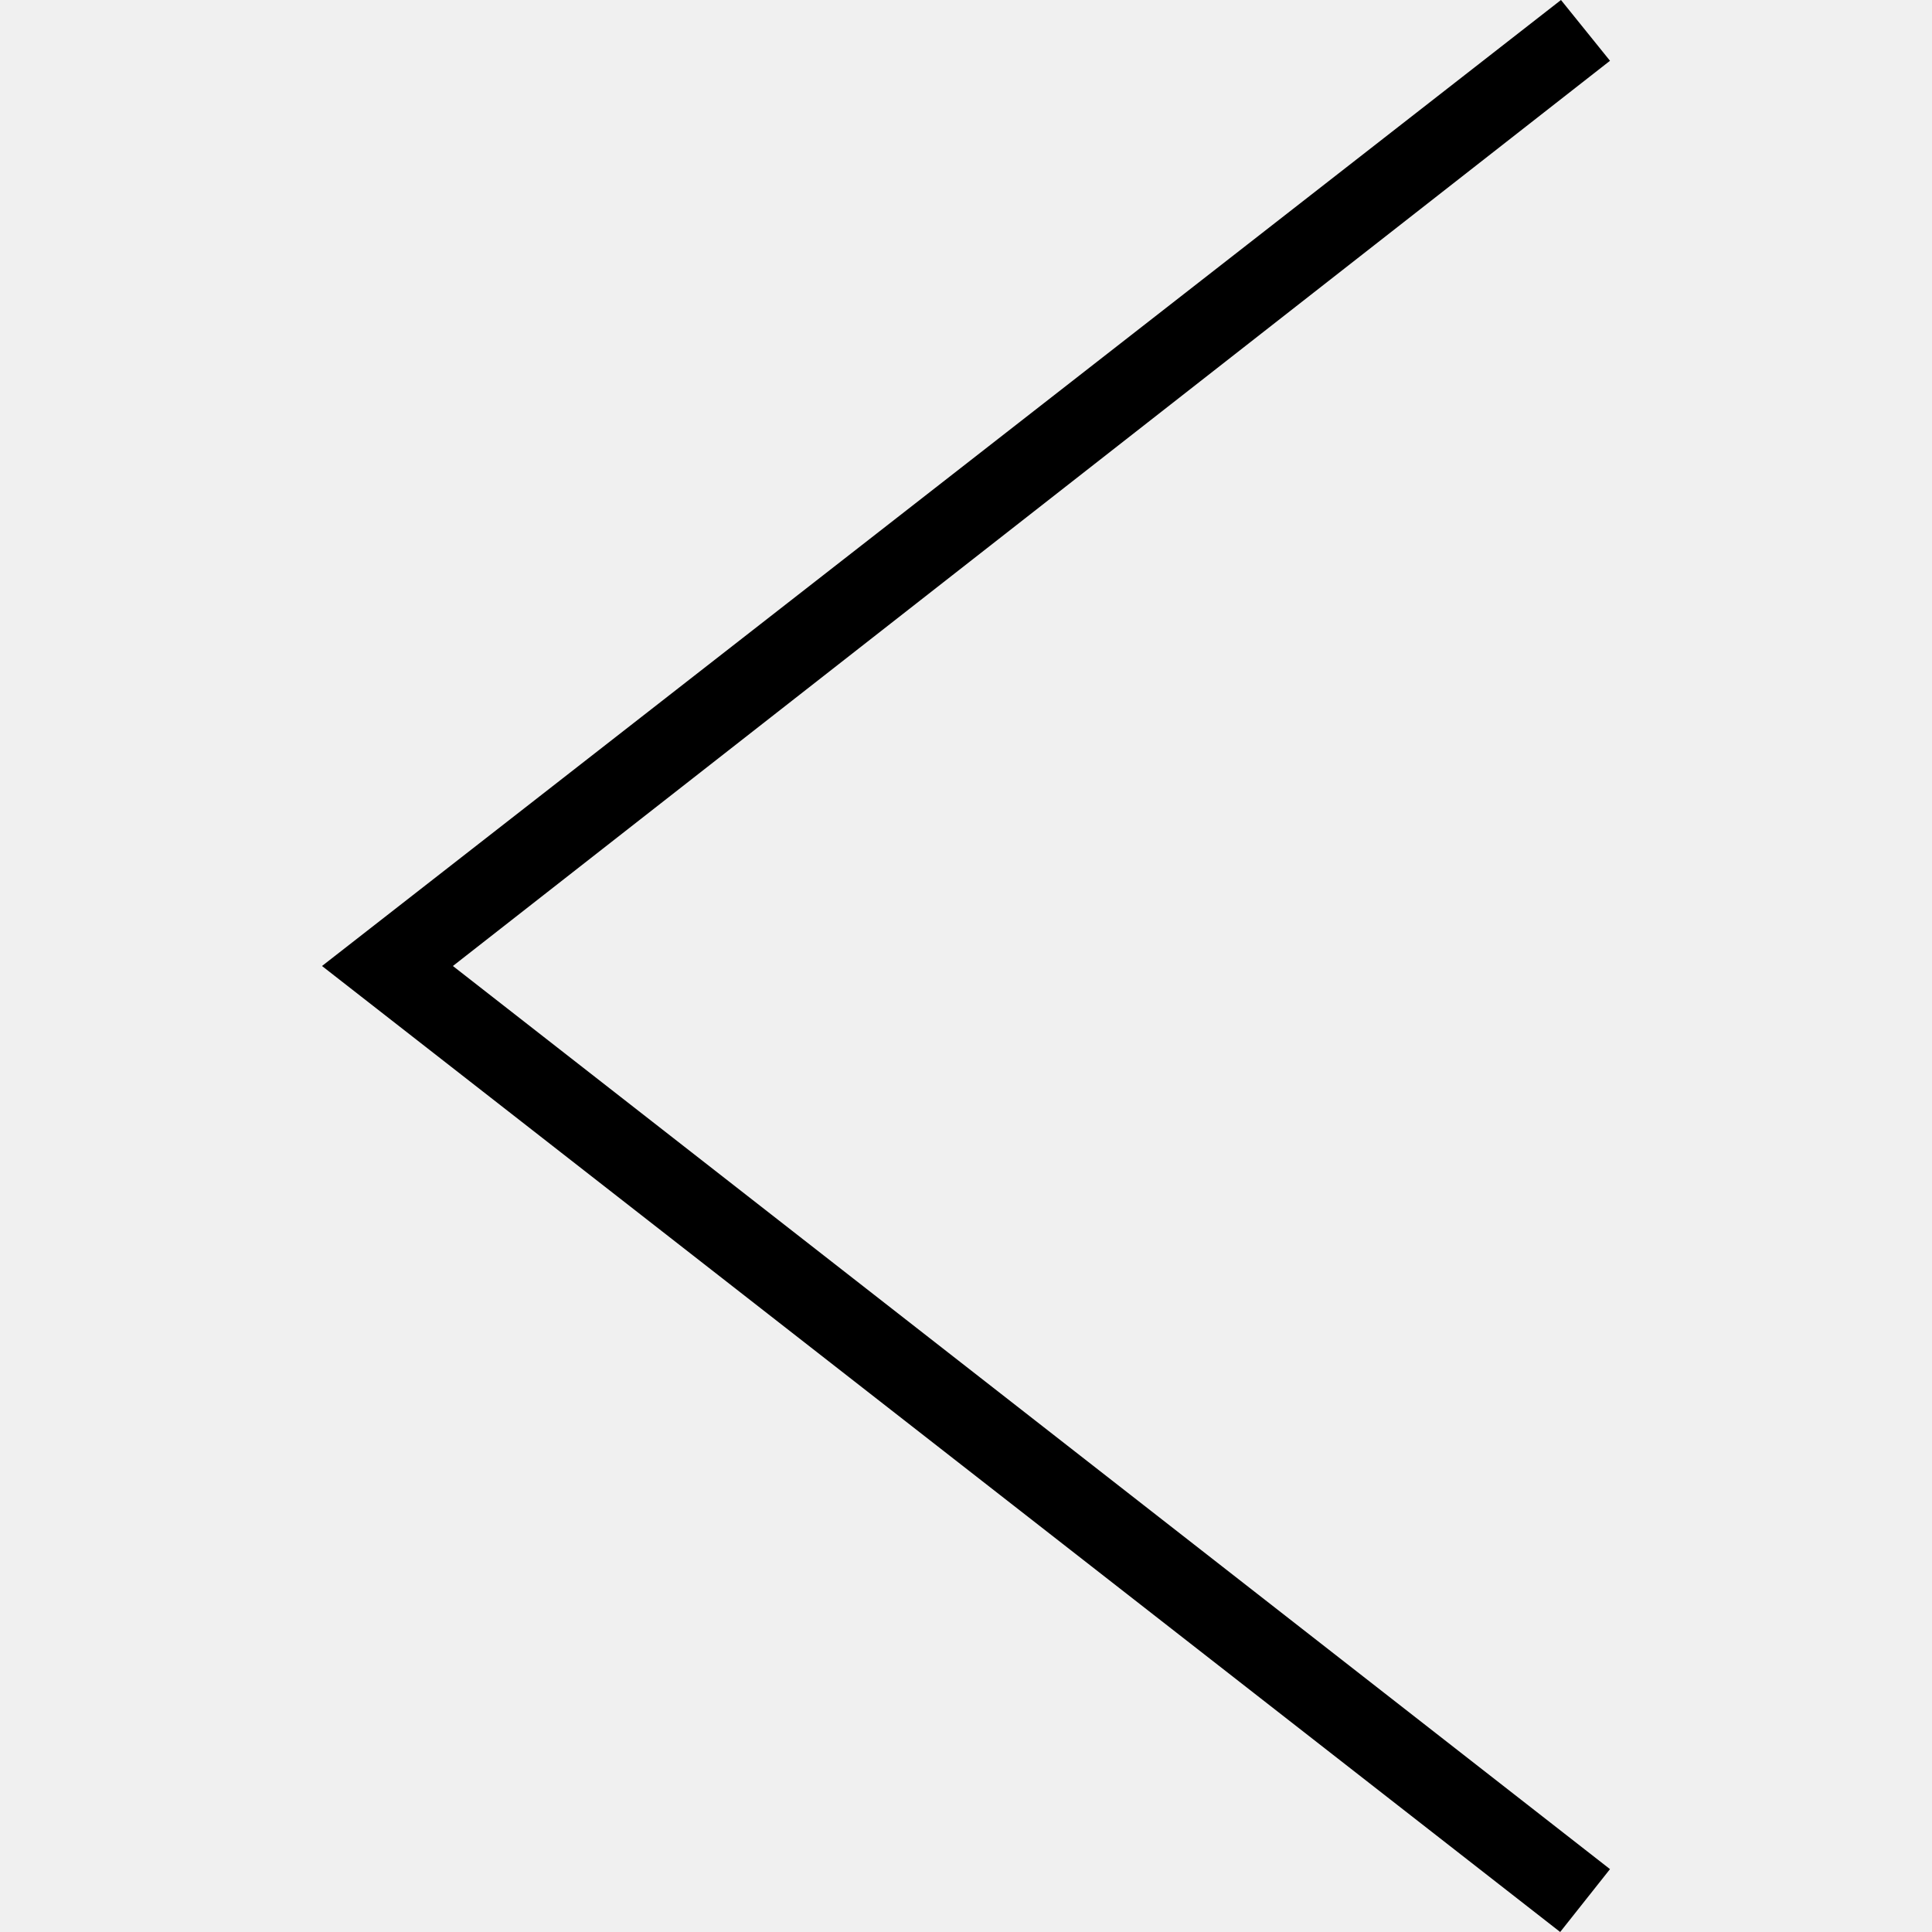
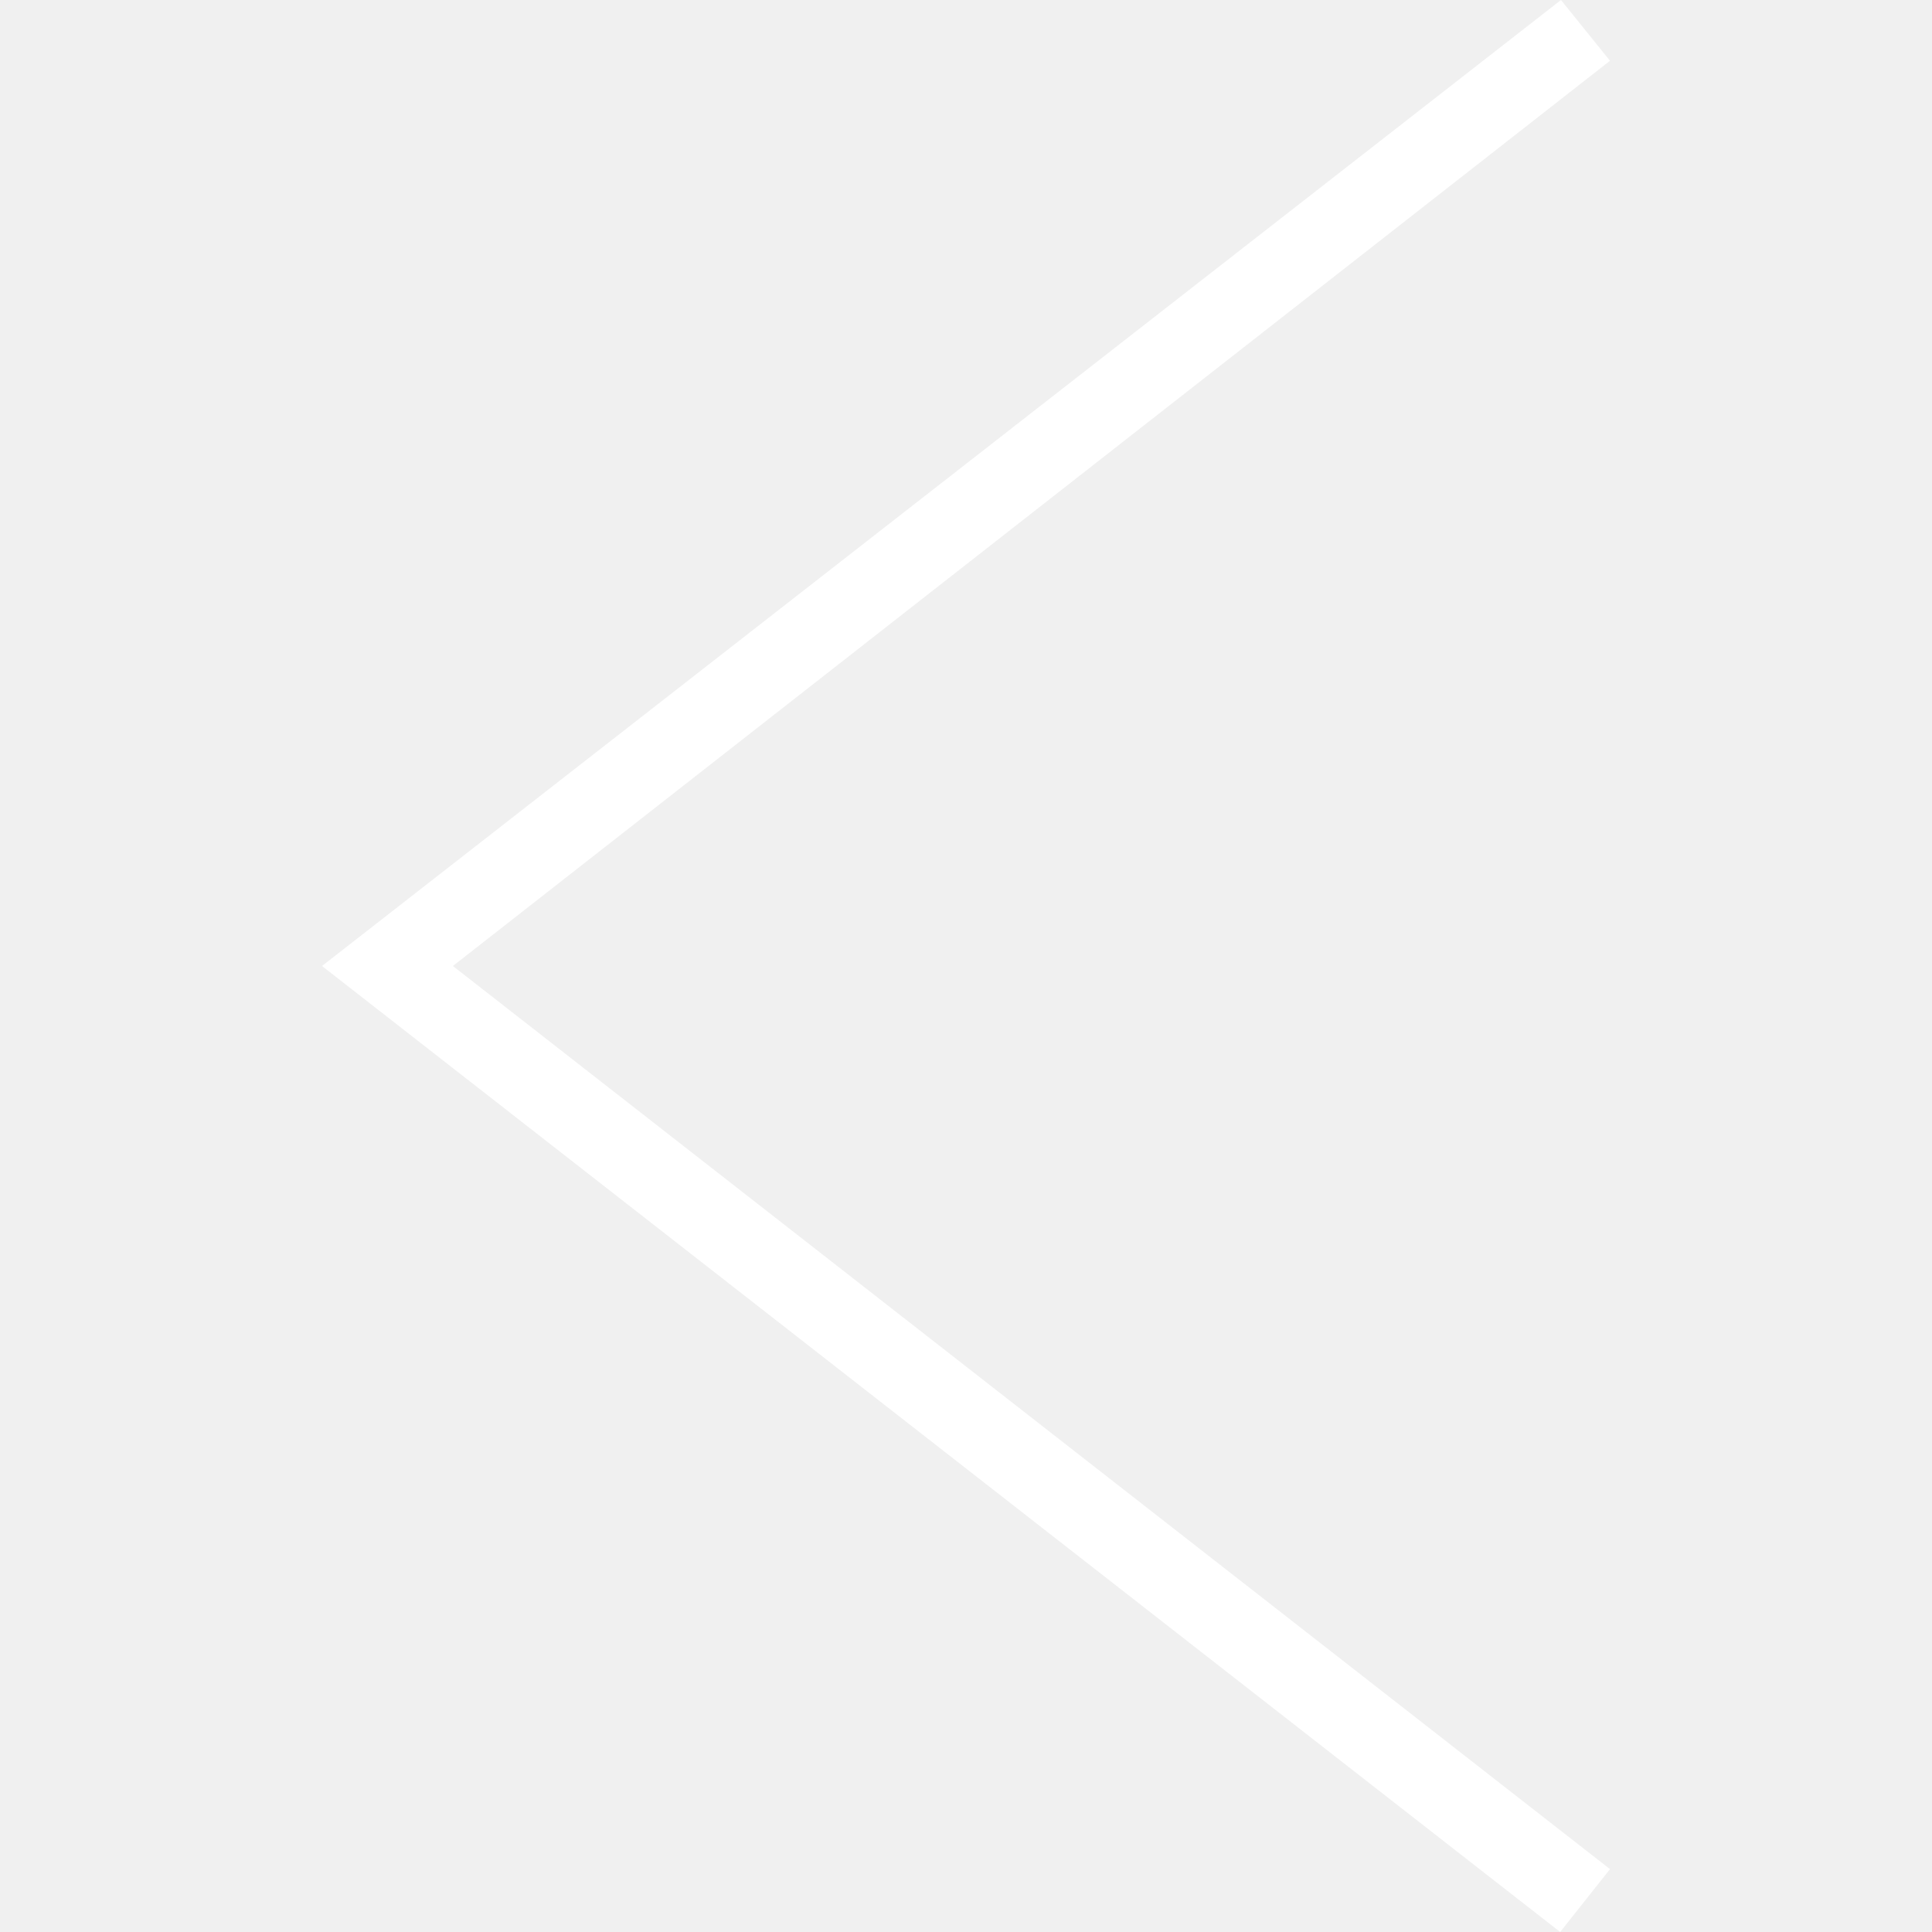
<svg xmlns="http://www.w3.org/2000/svg" width="24" height="24" fill-rule="evenodd" clip-rule="evenodd">
-   <path d="M20 .755l-14.374 11.245 14.374 11.219-.619.781-15.381-12 15.391-12 .609.755z" />
- </svg>
+   <path d="M20 .755l-14.374 11.245 14.374 11.219-.619.781-15.381-12 15.391-12 .609.755z" fill="white" />/&gt;</svg>
